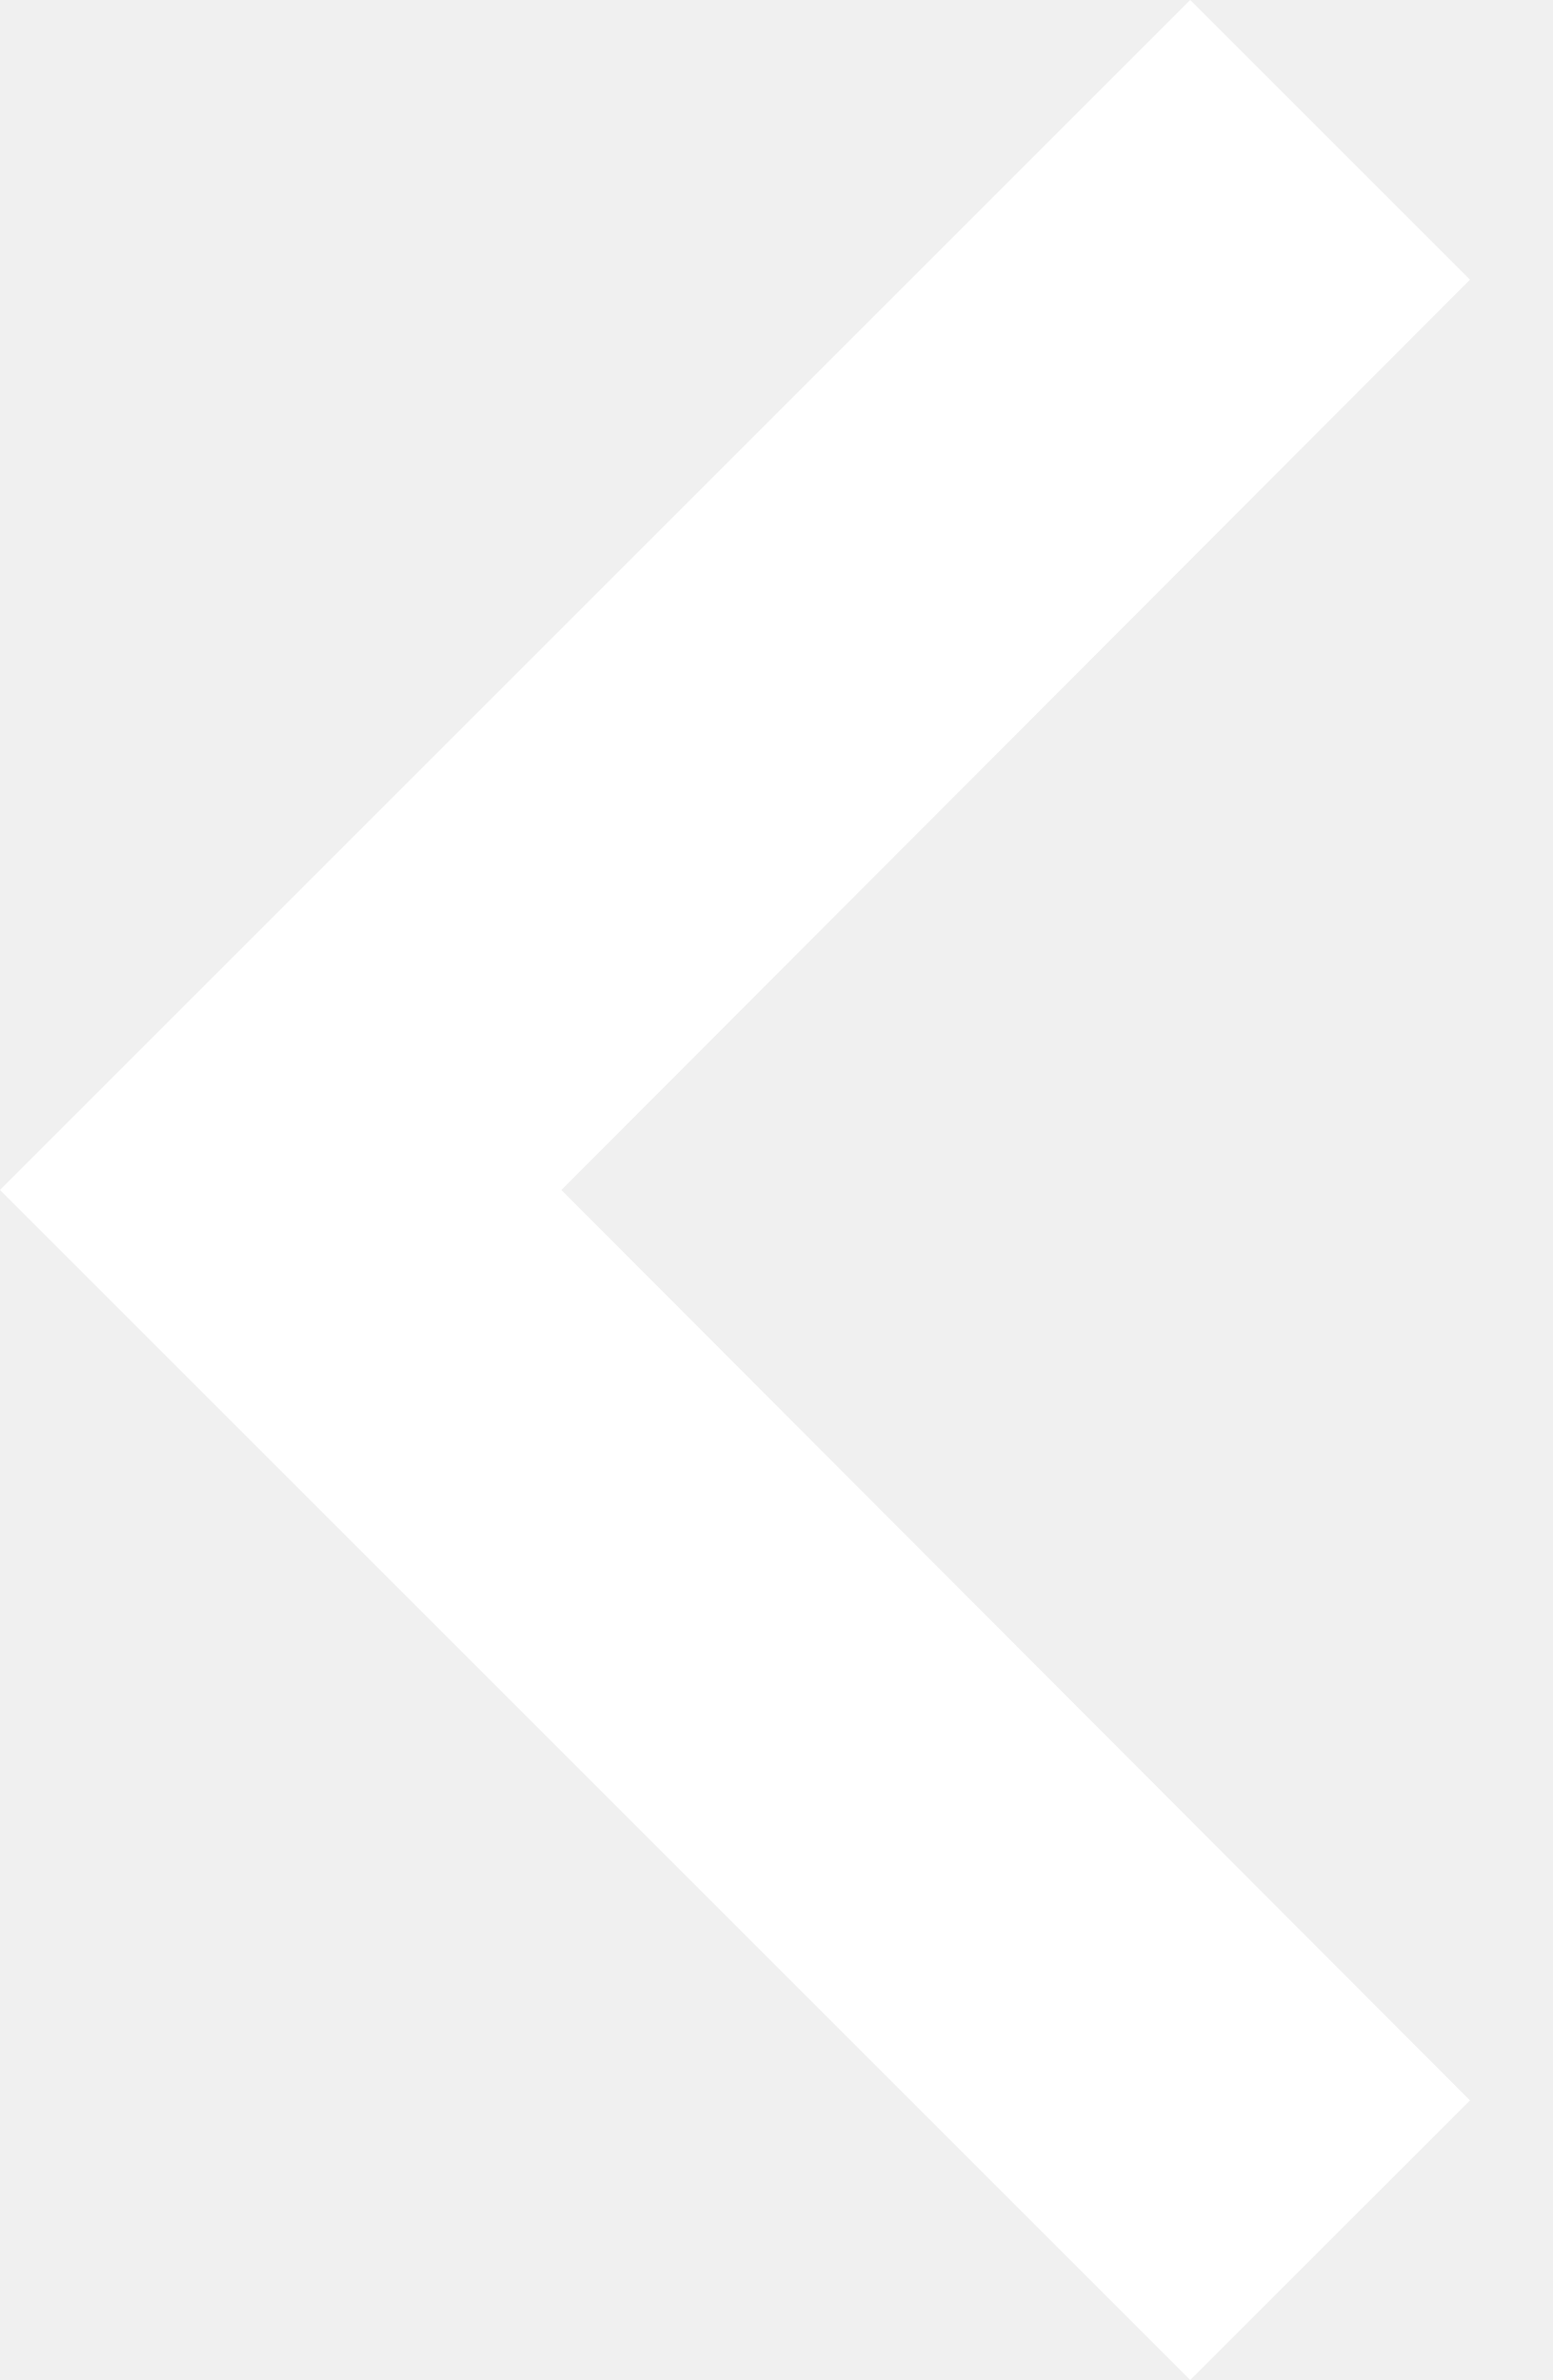
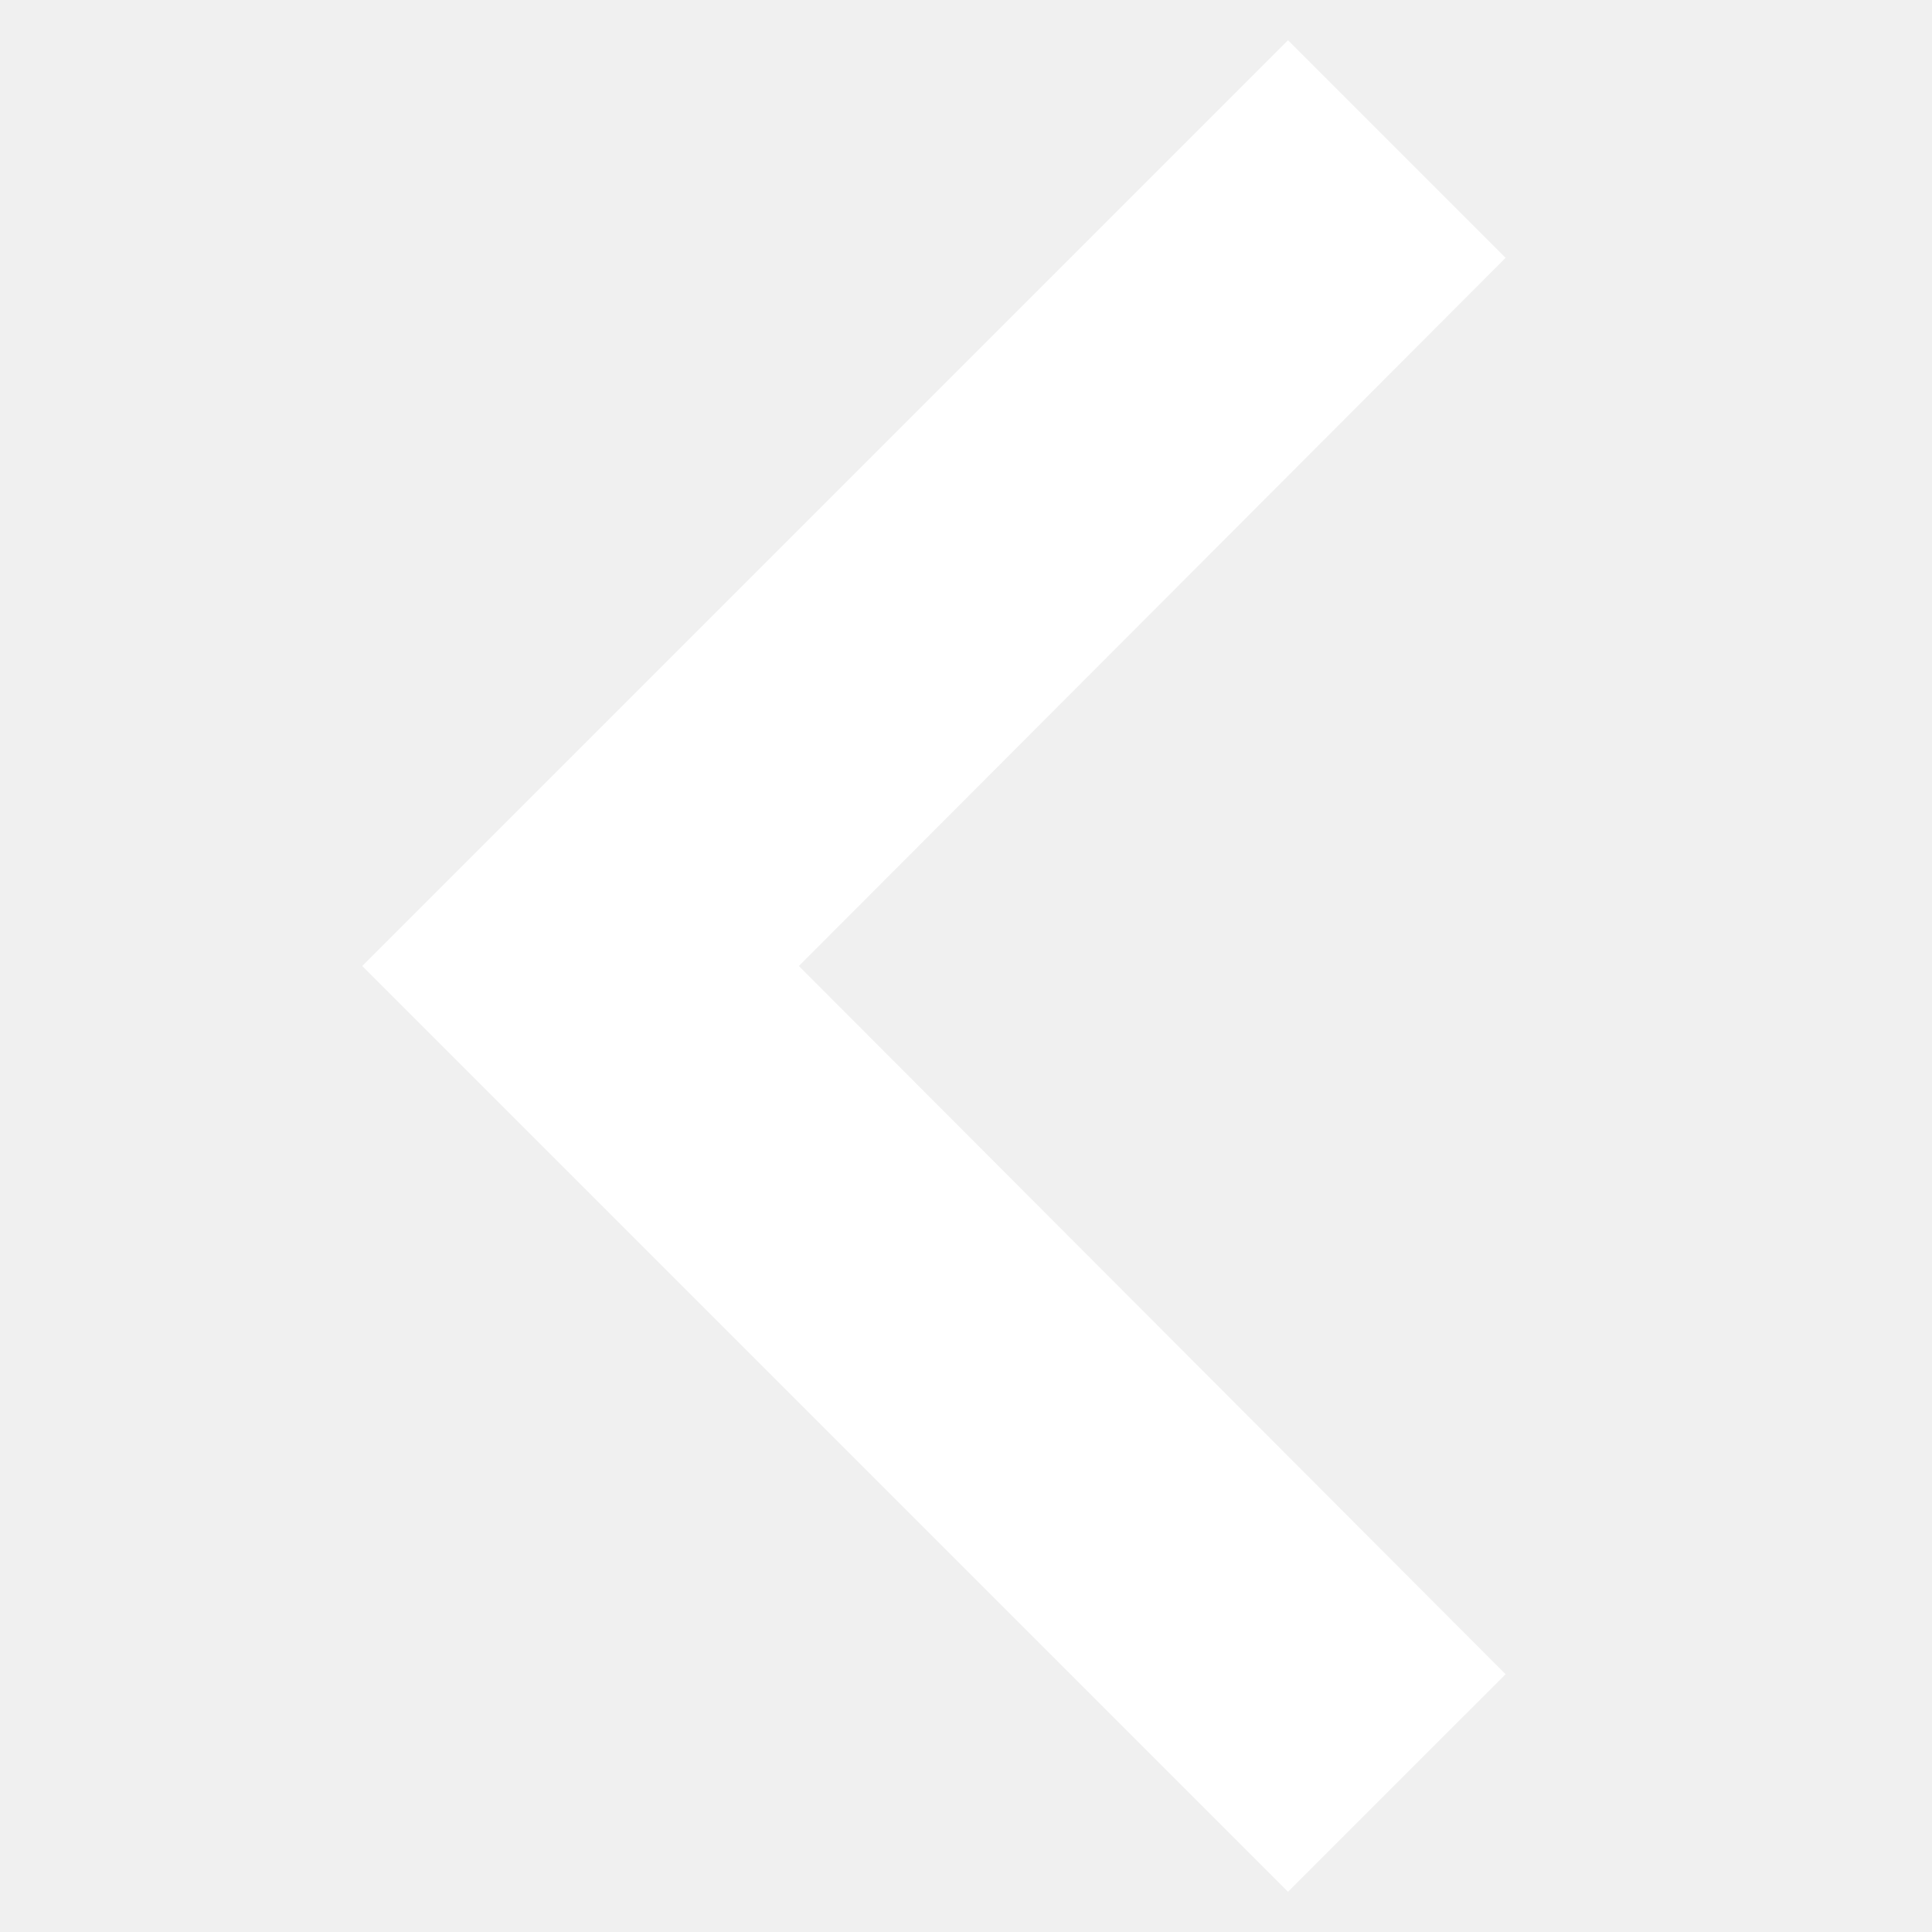
- <svg xmlns="http://www.w3.org/2000/svg" width="100%" height="100%" viewBox="0 0 15 23" version="1.1" xml:space="preserve" style="fill-rule:evenodd;clip-rule:evenodd;stroke-linejoin:round;stroke-miterlimit:1.414;">
-   <path id="ic_keyboard_arrow_right_24px" d="M14.203,20.298L5.424,11.5L14.203,2.703L11.5,0L0,11.5L11.5,23L14.203,20.298L14.203,20.298Z" style="fill:white;fill-rule:nonzero;" />
+ <svg xmlns="http://www.w3.org/2000/svg" width="100%" height="100%" viewBox="0 0 24 24" version="1.1" xml:space="preserve" style="fill-rule:evenodd;clip-rule:evenodd;stroke-linejoin:round;stroke-miterlimit:1.414;">
+   <path id="ic_keyboard_arrow_right_24px" d="M18.703,20.798l-8.779,-8.798l8.779,-8.797l-2.703,-2.703l-11.5,11.5l11.5,11.5l2.703,-2.702Z" style="fill:#fff;fill-rule:nonzero;" />
</svg>
